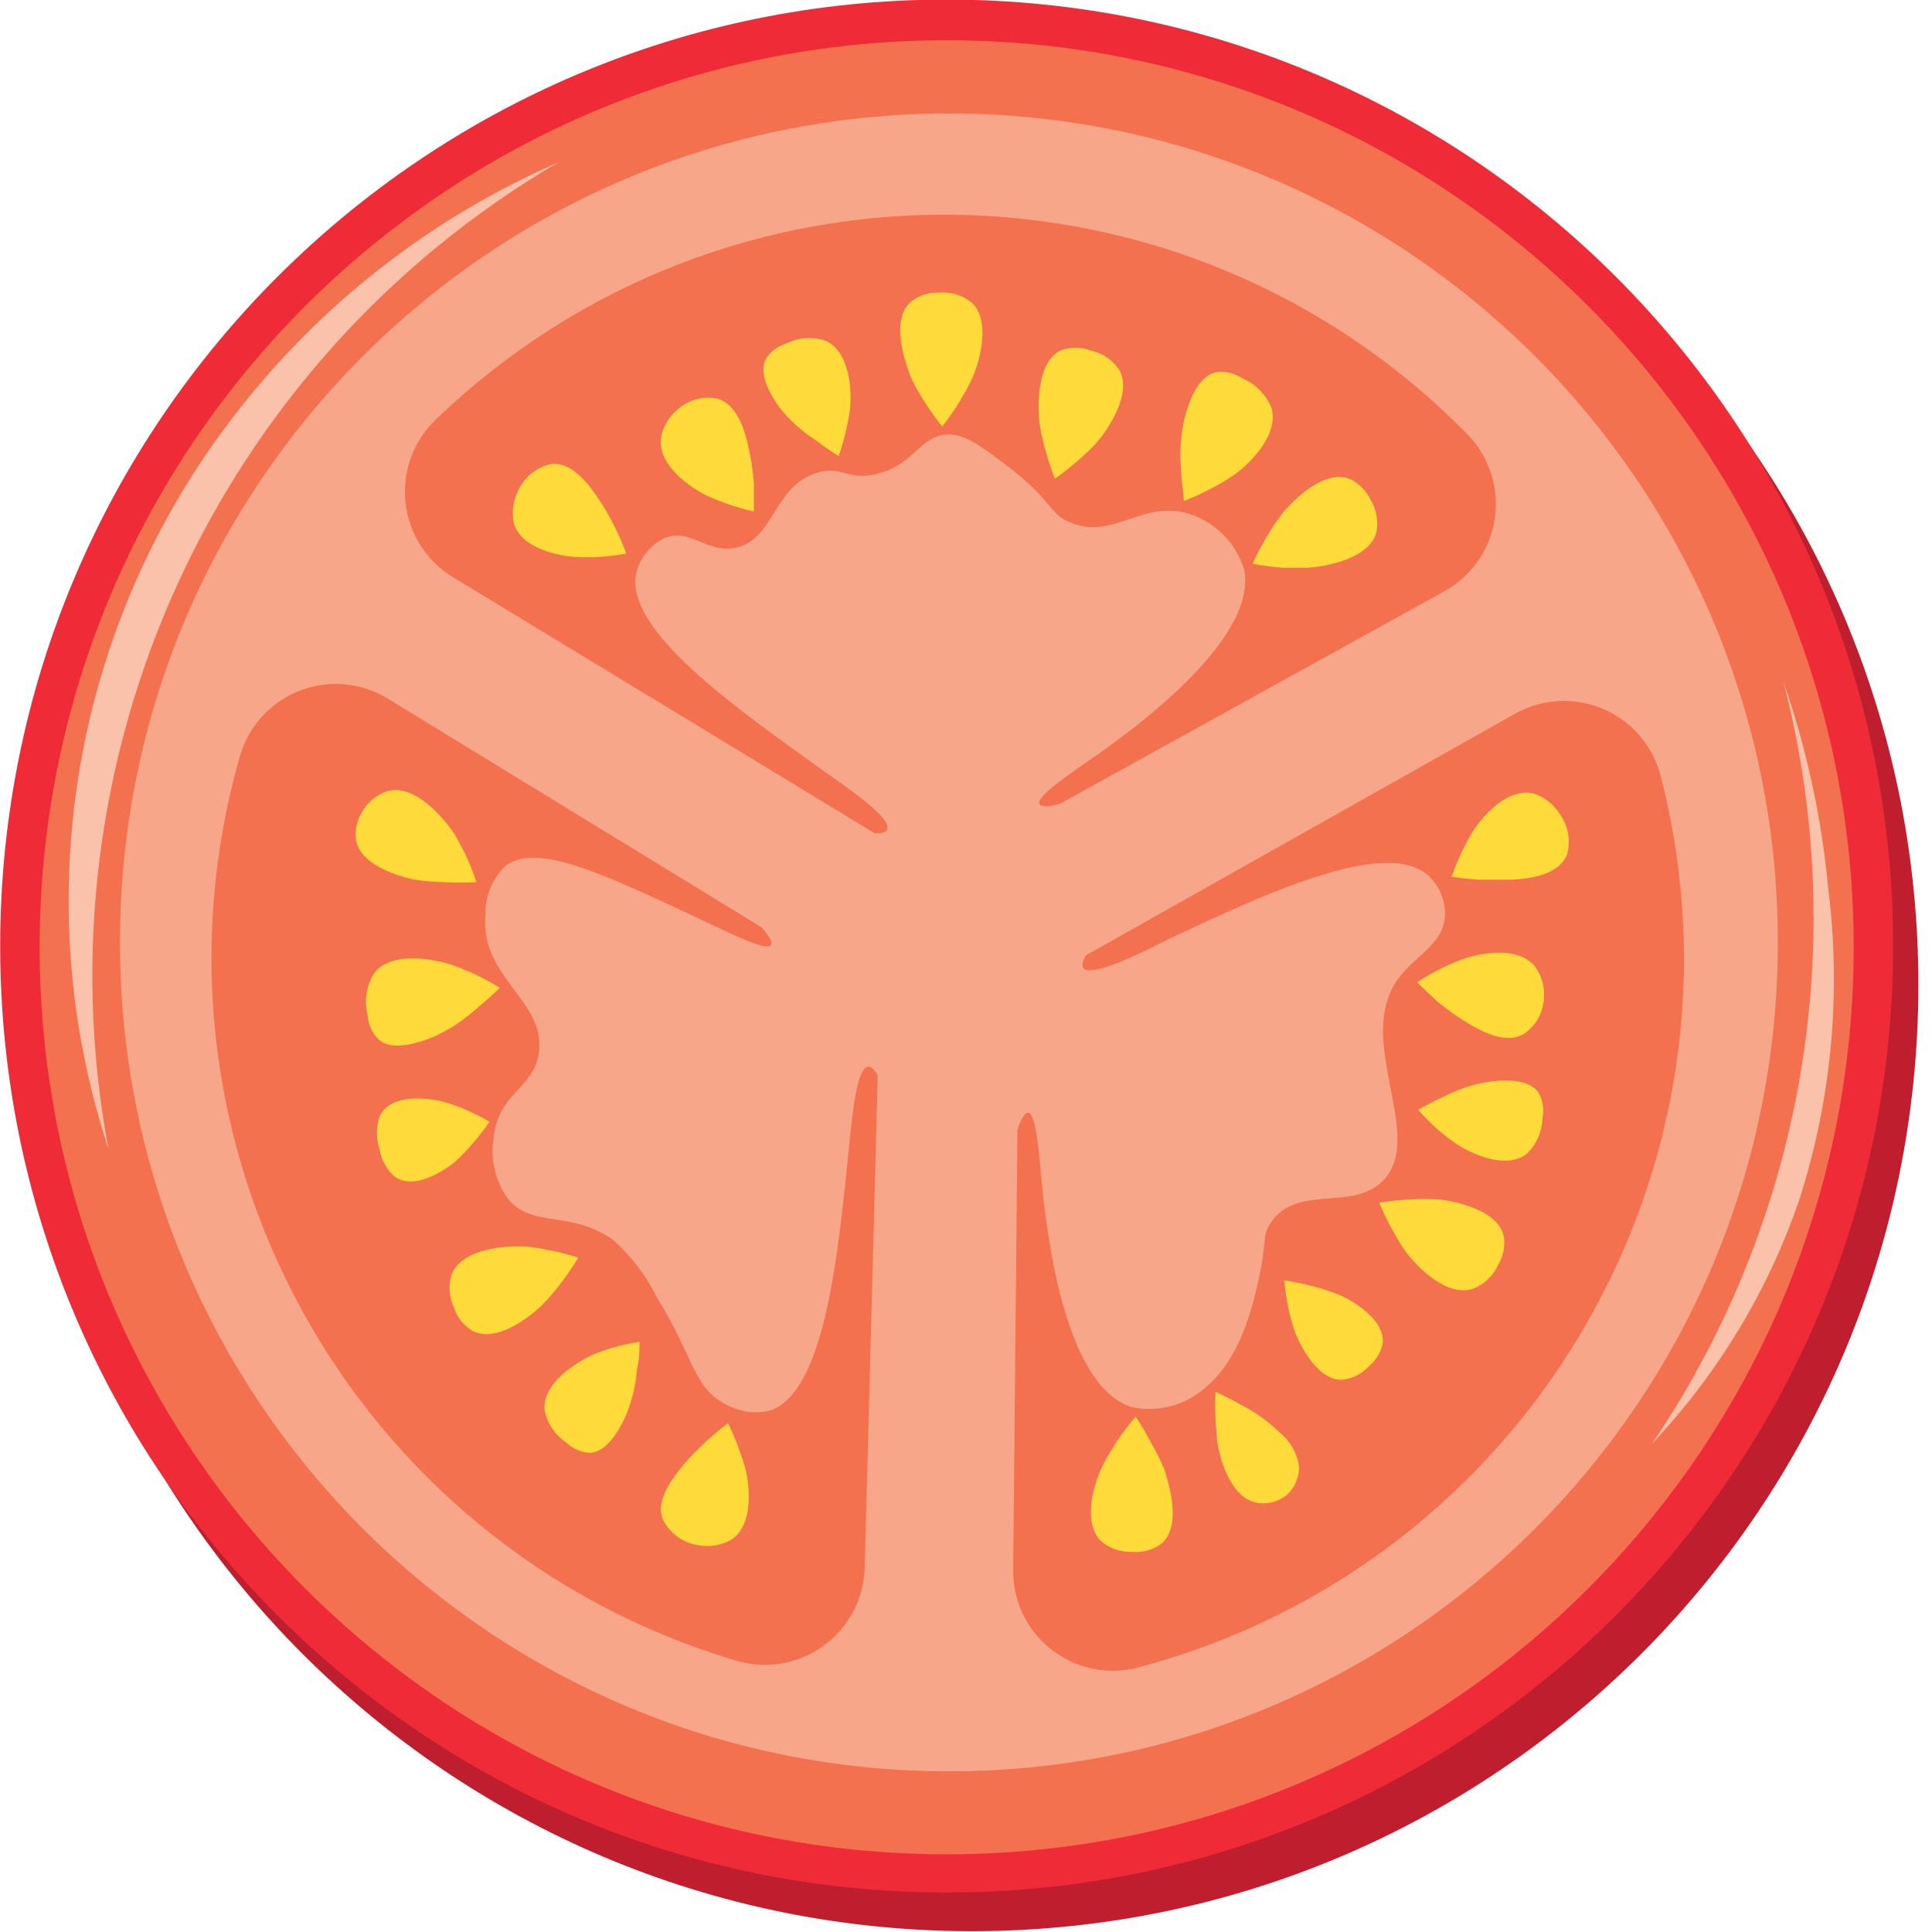
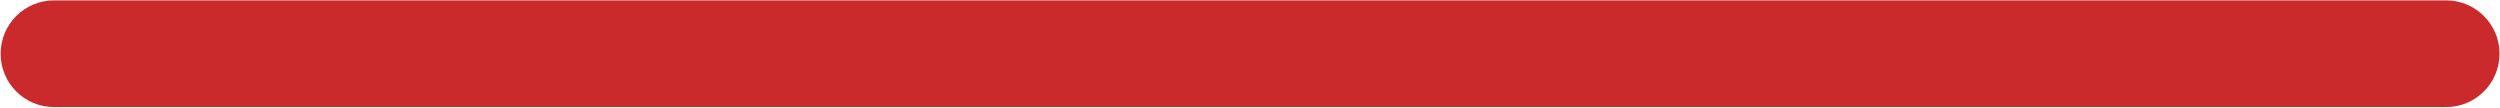
- <svg xmlns="http://www.w3.org/2000/svg" class="Tomato" viewBox="0 0 95 95">
-   <style>
- 
- .svg15 {
-   fill: #be1e2d;
- }
- .svg16 {
-   fill: #ee2b37;
- }
- .svg17 {
-   fill: #f3714f;
- }
- .svg18 {
-   fill: #f8a689;
- }
- .svg19 {
-   fill: #feda3b;
- }
- .svg20 {
-   fill: #fbc2ab;
- }
- </style>
-   <path class="svg15" d="M115,61.44A46.54,46.54,0,1,1,68.42,14.9,46.54,46.54,0,0,1,115,61.44" transform="translate(-20.67 -13.02)" />
-   <path class="svg16" d="M113.76,59.56A46.54,46.54,0,1,1,67.22,13a46.54,46.54,0,0,1,46.54,46.54" transform="translate(-20.67 -13.02)" />
-   <path class="svg17" d="M111.82,59.56A44.6,44.6,0,1,1,67.22,15a44.6,44.6,0,0,1,44.6,44.6" transform="translate(-20.67 -13.02)" />
-   <polygon class="svg17" points="46.54 46.62 46.56 46.62 46.56 46.61 46.54 46.62" />
-   <polygon class="svg17" points="46.2 46.62 46.54 46.62 46.29 46.47 46.2 46.62" />
-   <polygon class="svg17" points="46.38 46.31 46.29 46.47 46.54 46.62 46.56 46.61 46.38 46.31" />
-   <circle class="svg18" cx="46.66" cy="46.34" r="40.76" />
-   <path class="svg17" d="M61.09,50.87c-4.18-3-9.7-6.84-9.14-9.64a2.56,2.56,0,0,1,1.38-1.74c1.26-.55,2.07.75,3.49.47,1.94-.38,1.87-3.1,4.09-3.71,1.22-.33,1.44.43,2.89.07,1.87-.46,2.07-1.88,3.49-1.94.84,0,1.55.52,3,1.62,2.24,1.74,1.93,2.27,3,2.71,2.15.9,3.64-1.2,5.95-.39A4.15,4.15,0,0,1,81.84,41c.75,3.48-5.7,8.07-7.37,9.24-1,.7-2.87,1.93-2.69,2.31.09.18.59.11,1,0l18.9-10.45a4.9,4.9,0,0,0,1.17-7.7,36.05,36.05,0,0,0-50.76-.74,4.91,4.91,0,0,0,.87,7.75L63.69,54c.23,0,.52,0,.6-.2C64.53,53.25,62.42,51.81,61.09,50.87Z" transform="translate(-20.67 -13.02)" />
-   <path class="svg19" d="M68.43,31.72c-.12.26-.34.66-.55,1A12.71,12.71,0,0,1,67,34a13.57,13.57,0,0,1-.87-1.23,10.57,10.57,0,0,1-.7-1.25c0-.11-1.11-2.59,0-3.64a2.1,2.1,0,0,1,1.39-.47,2.28,2.28,0,0,1,1.61.47C69.44,28.78,68.83,30.87,68.43,31.72Z" transform="translate(-20.67 -13.02)" />
-   <path class="svg19" d="M81.25,36.44c-.24.17-.63.4-1,.59a12.71,12.71,0,0,1-1.37.63c0-.35-.11-.87-.13-1.5a8.06,8.06,0,0,1,.17-2.59c.16-.6.56-2,1.54-2.25a1.92,1.92,0,0,1,1.31.31A2.65,2.65,0,0,1,83.2,33.1C83.58,34.49,81.94,36,81.25,36.44Z" transform="translate(-20.67 -13.02)" />
-   <path class="svg19" d="M55.38,37.37a10.66,10.66,0,0,0,1,.41,11.8,11.8,0,0,0,1.36.39c0-.35,0-.84,0-1.41,0,0-.06-.72-.16-1.22-.17-.91-.49-2.59-1.64-2.92a2.24,2.24,0,0,0-2,.58,2.33,2.33,0,0,0-.77,1.35C53,35.91,54.64,37,55.38,37.37Z" transform="translate(-20.67 -13.02)" />
-   <path class="svg19" d="M74.55,34.83c-.19.22-.52.53-.83.8a12.72,12.72,0,0,1-1.18.93,13.57,13.57,0,0,1-.47-1.43,10.58,10.58,0,0,1-.3-1.4c0-.12-.3-2.8,1.05-3.48a2.1,2.1,0,0,1,1.47,0,2.28,2.28,0,0,1,1.4.93C76.38,32.32,75.18,34.13,74.55,34.83Z" transform="translate(-20.67 -13.02)" />
-   <path class="svg19" d="M62.47,33.11a10.58,10.58,0,0,1-.18,1,11.65,11.65,0,0,1-.38,1.34c-.28-.17-.68-.44-1.14-.79A7.33,7.33,0,0,1,59,33.06c-.32-.47-1.1-1.58-.66-2.41a1.82,1.82,0,0,1,1-.74,2.51,2.51,0,0,1,1.91-.14C62.51,30.32,62.55,32.34,62.47,33.11Z" transform="translate(-20.67 -13.02)" />
-   <path class="svg19" d="M49,40.41a10.39,10.39,0,0,0,1.07,0,11.62,11.62,0,0,0,1.4-.17,14,14,0,0,0-.56-1.29s-.32-.65-.59-1.06c-.49-.77-1.4-2.2-2.57-2.05a2.31,2.31,0,0,0-1.6,1.31,2.41,2.41,0,0,0-.22,1.56C46.25,40,48.19,40.37,49,40.41Z" transform="translate(-20.67 -13.02)" />
-   <path class="svg19" d="M84.9,40.94c-.29,0-.74,0-1.15,0a12.72,12.72,0,0,1-1.49-.2,13.57,13.57,0,0,1,.7-1.33,10.57,10.57,0,0,1,.8-1.19c.08-.09,1.8-2.17,3.23-1.67a2.1,2.1,0,0,1,1.05,1,2.28,2.28,0,0,1,.31,1.65C88,40.5,85.84,40.9,84.9,40.94Z" transform="translate(-20.67 -13.02)" />
-   <path class="svg19" d="M83.67,36.43" transform="translate(-20.67 -13.02)" />
-   <path class="svg17" d="M78,59.26c4.64-2.18,10.73-5.08,12.89-3.2a2.56,2.56,0,0,1,.83,2.06c-.13,1.3-1.32,1.83-2.13,2.81-2.54,3,1.27,7.9-.91,10.14-1.51,1.55-4.21.14-5.52,2.07-.45.66-.18.89-.58,2.7s-1,4-2.59,5.37a4.15,4.15,0,0,1-3.67,1c-3.4-1.06-4.21-8.94-4.42-11-.12-1.21-.26-3.45-.68-3.48-.2,0-.39.46-.52.84l-.21,21.6A4.9,4.9,0,0,0,76.68,95a36.05,36.05,0,0,0,25.65-43.82,4.91,4.91,0,0,0-7.17-3.06L74.06,60c-.11.2-.23.47-.12.62C74.28,61.09,76.57,60,78,59.26Z" transform="translate(-20.67 -13.02)" />
-   <path class="svg19" d="M89.76,74.52c-.17-.24-.41-.62-.61-1a12.72,12.72,0,0,1-.66-1.36A13.55,13.55,0,0,1,90,72a10.57,10.57,0,0,1,1.43,0c.12,0,2.8.31,3.18,1.77a2.1,2.1,0,0,1-.27,1.44,2.28,2.28,0,0,1-1.2,1.17C91.82,76.85,90.31,75.29,89.76,74.52Z" transform="translate(-20.67 -13.02)" />
-   <path class="svg19" d="M80.51,83.8c0-.26-.06-.67-.07-1a11.78,11.78,0,0,1,0-1.34c.29.13.71.33,1.2.61a7.49,7.49,0,0,1,1.91,1.35,2.61,2.61,0,0,1,1,1.76A1.87,1.87,0,0,1,84,86.48a1.82,1.82,0,0,1-1.68.4C81.08,86.5,80.6,84.56,80.51,83.8Z" transform="translate(-20.67 -13.02)" />
-   <path class="svg19" d="M92.58,60.19a10.65,10.65,0,0,0-1,.43,11.8,11.8,0,0,0-1.23.7c.25.25.6.58,1,.95,0,0,.56.46,1,.74.77.51,2.2,1.45,3.24.86a2.24,2.24,0,0,0,1-1.81,2.33,2.33,0,0,0-.43-1.5C95.31,59.48,93.35,59.91,92.58,60.19Z" transform="translate(-20.67 -13.02)" />
-   <path class="svg19" d="M84.28,78.33c-.08-.25-.19-.65-.26-1a11.52,11.52,0,0,1-.2-1.35,12.28,12.28,0,0,1,1.34.27,9.57,9.57,0,0,1,1.23.39c.1,0,2.34,1,2.28,2.38A1.9,1.9,0,0,1,88,80.18a2.07,2.07,0,0,1-1.35.69C85.44,80.89,84.55,79.13,84.28,78.33Z" transform="translate(-20.67 -13.02)" />
-   <path class="svg19" d="M92.24,69.24a10.59,10.59,0,0,1-.84-.65,11.65,11.65,0,0,1-1-1c.28-.16.71-.39,1.23-.63a7.33,7.33,0,0,1,2.26-.75c.57-.07,1.92-.22,2.44.55A1.82,1.82,0,0,1,96.52,68a2.51,2.51,0,0,1-.77,1.75C94.69,70.59,92.88,69.68,92.24,69.24Z" transform="translate(-20.67 -13.02)" />
-   <path class="svg19" d="M93.1,53.89a10.39,10.39,0,0,0-.51.94,11.62,11.62,0,0,0-.54,1.3,13.93,13.93,0,0,0,1.4.15s.72,0,1.22,0c.92,0,2.6-.13,3.05-1.23a2.31,2.31,0,0,0-.35-2,2.41,2.41,0,0,0-1.25-1C94.8,51.69,93.54,53.21,93.1,53.89Z" transform="translate(-20.67 -13.02)" />
-   <path class="svg19" d="M75,84.88c.13-.26.37-.64.6-1a12.72,12.72,0,0,1,.91-1.2A13.56,13.56,0,0,1,77.29,84a10.57,10.57,0,0,1,.64,1.28c0,.11,1,2.64-.14,3.64a2.1,2.1,0,0,1-1.41.41,2.28,2.28,0,0,1-1.59-.54C73.83,87.76,74.53,85.71,75,84.88Z" transform="translate(-20.67 -13.02)" />
-   <path class="svg17" d="M62.39,69.69c-.52,5.1-1.17,11.82-3.88,12.7a3,3,0,0,1-2.19-.34c-1.54-.78-1.54-2.3-3.34-5.22A9.42,9.42,0,0,0,50.83,74c-2.1-1.51-4-.54-5.21-2.07A4,4,0,0,1,44.94,69c.21-2.26,2-2.44,2.23-4.24.35-2.53-2.91-3.65-2.63-6.77a3.25,3.25,0,0,1,1-2.41c1.57-1.12,4.69.35,9.71,2.71,1.41.66,3.11,1.52,3.33,1.2.11-.16-.19-.57-.46-.87L39.75,47.38a4.9,4.9,0,0,0-7.27,2.78,36.05,36.05,0,0,0,24.4,44.52,4.91,4.91,0,0,0,6.31-4.58l.64-24.21c-.11-.2-.29-.44-.47-.42C62.76,65.53,62.56,68.07,62.39,69.69Z" transform="translate(-20.67 -13.02)" />
-   <path class="svg19" d="M46.51,74.32c.29,0,.74.09,1.14.17a12.71,12.71,0,0,1,1.46.37,13.57,13.57,0,0,1-.85,1.24,10.57,10.57,0,0,1-.93,1.09c-.09.09-2,1.95-3.4,1.29A2.1,2.1,0,0,1,43,77.34a2.28,2.28,0,0,1-.12-1.67C43.41,74.4,45.58,74.25,46.51,74.32Z" transform="translate(-20.67 -13.02)" />
-   <path class="svg19" d="M42.85,60.45c.28.09.69.26,1.07.43a12.72,12.72,0,0,1,1.33.71c-.25.25-.63.61-1.12,1A8.06,8.06,0,0,1,42,64c-.58.23-2,.78-2.72.13a1.92,1.92,0,0,1-.54-1.23,2.65,2.65,0,0,1,.31-2C39.88,59.76,42,60.18,42.85,60.45Z" transform="translate(-20.67 -13.02)" />
-   <path class="svg19" d="M42.53,67.21a9.48,9.48,0,0,1,1,.36,10.92,10.92,0,0,1,1.21.61,11.71,11.71,0,0,1-.83,1.07,8.66,8.66,0,0,1-.88.91c-.08.07-1.9,1.56-3,.68a2.36,2.36,0,0,1-.69-1.27,2.6,2.6,0,0,1,0-1.66C39.89,66.76,41.74,67,42.53,67.21Z" transform="translate(-20.67 -13.02)" />
-   <path class="svg19" d="M49.78,79.65a10.57,10.57,0,0,1,1-.36A11.65,11.65,0,0,1,52.12,79c0,.33,0,.81-.13,1.38a7.33,7.33,0,0,1-.57,2.31c-.25.51-.84,1.74-1.77,1.77a1.82,1.82,0,0,1-1.14-.51,2.51,2.51,0,0,1-1.06-1.59C47.33,81,49.06,80,49.78,79.65Z" transform="translate(-20.67 -13.02)" />
-   <path class="svg19" d="M57.35,85.34a10.4,10.4,0,0,0-.32-1A11.62,11.62,0,0,0,56.47,83a13.94,13.94,0,0,0-1.08.9s-.53.49-.86.86c-.61.69-1.72,2-1.25,3A2.31,2.31,0,0,0,55,89a2.41,2.41,0,0,0,1.56-.23C57.74,88.1,57.53,86.13,57.35,85.34Z" transform="translate(-20.67 -13.02)" />
-   <path class="svg19" d="M43,54c.15.25.36.65.54,1a12.71,12.71,0,0,1,.56,1.4,13.58,13.58,0,0,1-1.5,0,10.57,10.57,0,0,1-1.43-.11c-.12,0-2.78-.5-3-2A2.1,2.1,0,0,1,38.44,53a2.28,2.28,0,0,1,1.28-1.08C41.06,51.55,42.46,53.21,43,54Z" transform="translate(-20.67 -13.02)" />
-   <path class="svg20" d="M26,69.5a39,39,0,0,1,6.21-36.07A40.48,40.48,0,0,1,48.13,21,46.36,46.36,0,0,0,26,69.5Z" transform="translate(-20.67 -13.02)" />
-   <path class="svg20" d="M101.91,84a33.08,33.08,0,0,0,7.24-12,35.41,35.41,0,0,0,1.42-15.26,43,43,0,0,0-2.21-10.21A46.09,46.09,0,0,1,101.91,84Z" transform="translate(-20.67 -13.02)" />
+ <svg xmlns="http://www.w3.org/2000/svg" id="tomato" width="567.775" height="24.458" viewBox="0 0 1625 70">
+   <defs>
+     <style>
+       .cls-1 {
+         fill: #ca2a2c;
+       }
+     </style>
+   </defs>
+   <rect id="Rounded_Rectangle_3" data-name="Rounded Rectangle 3" class="cls-1" x="0.406" y="0.25" width="1624.284" height="69.344" rx="34.672" ry="34.672" />
</svg>
